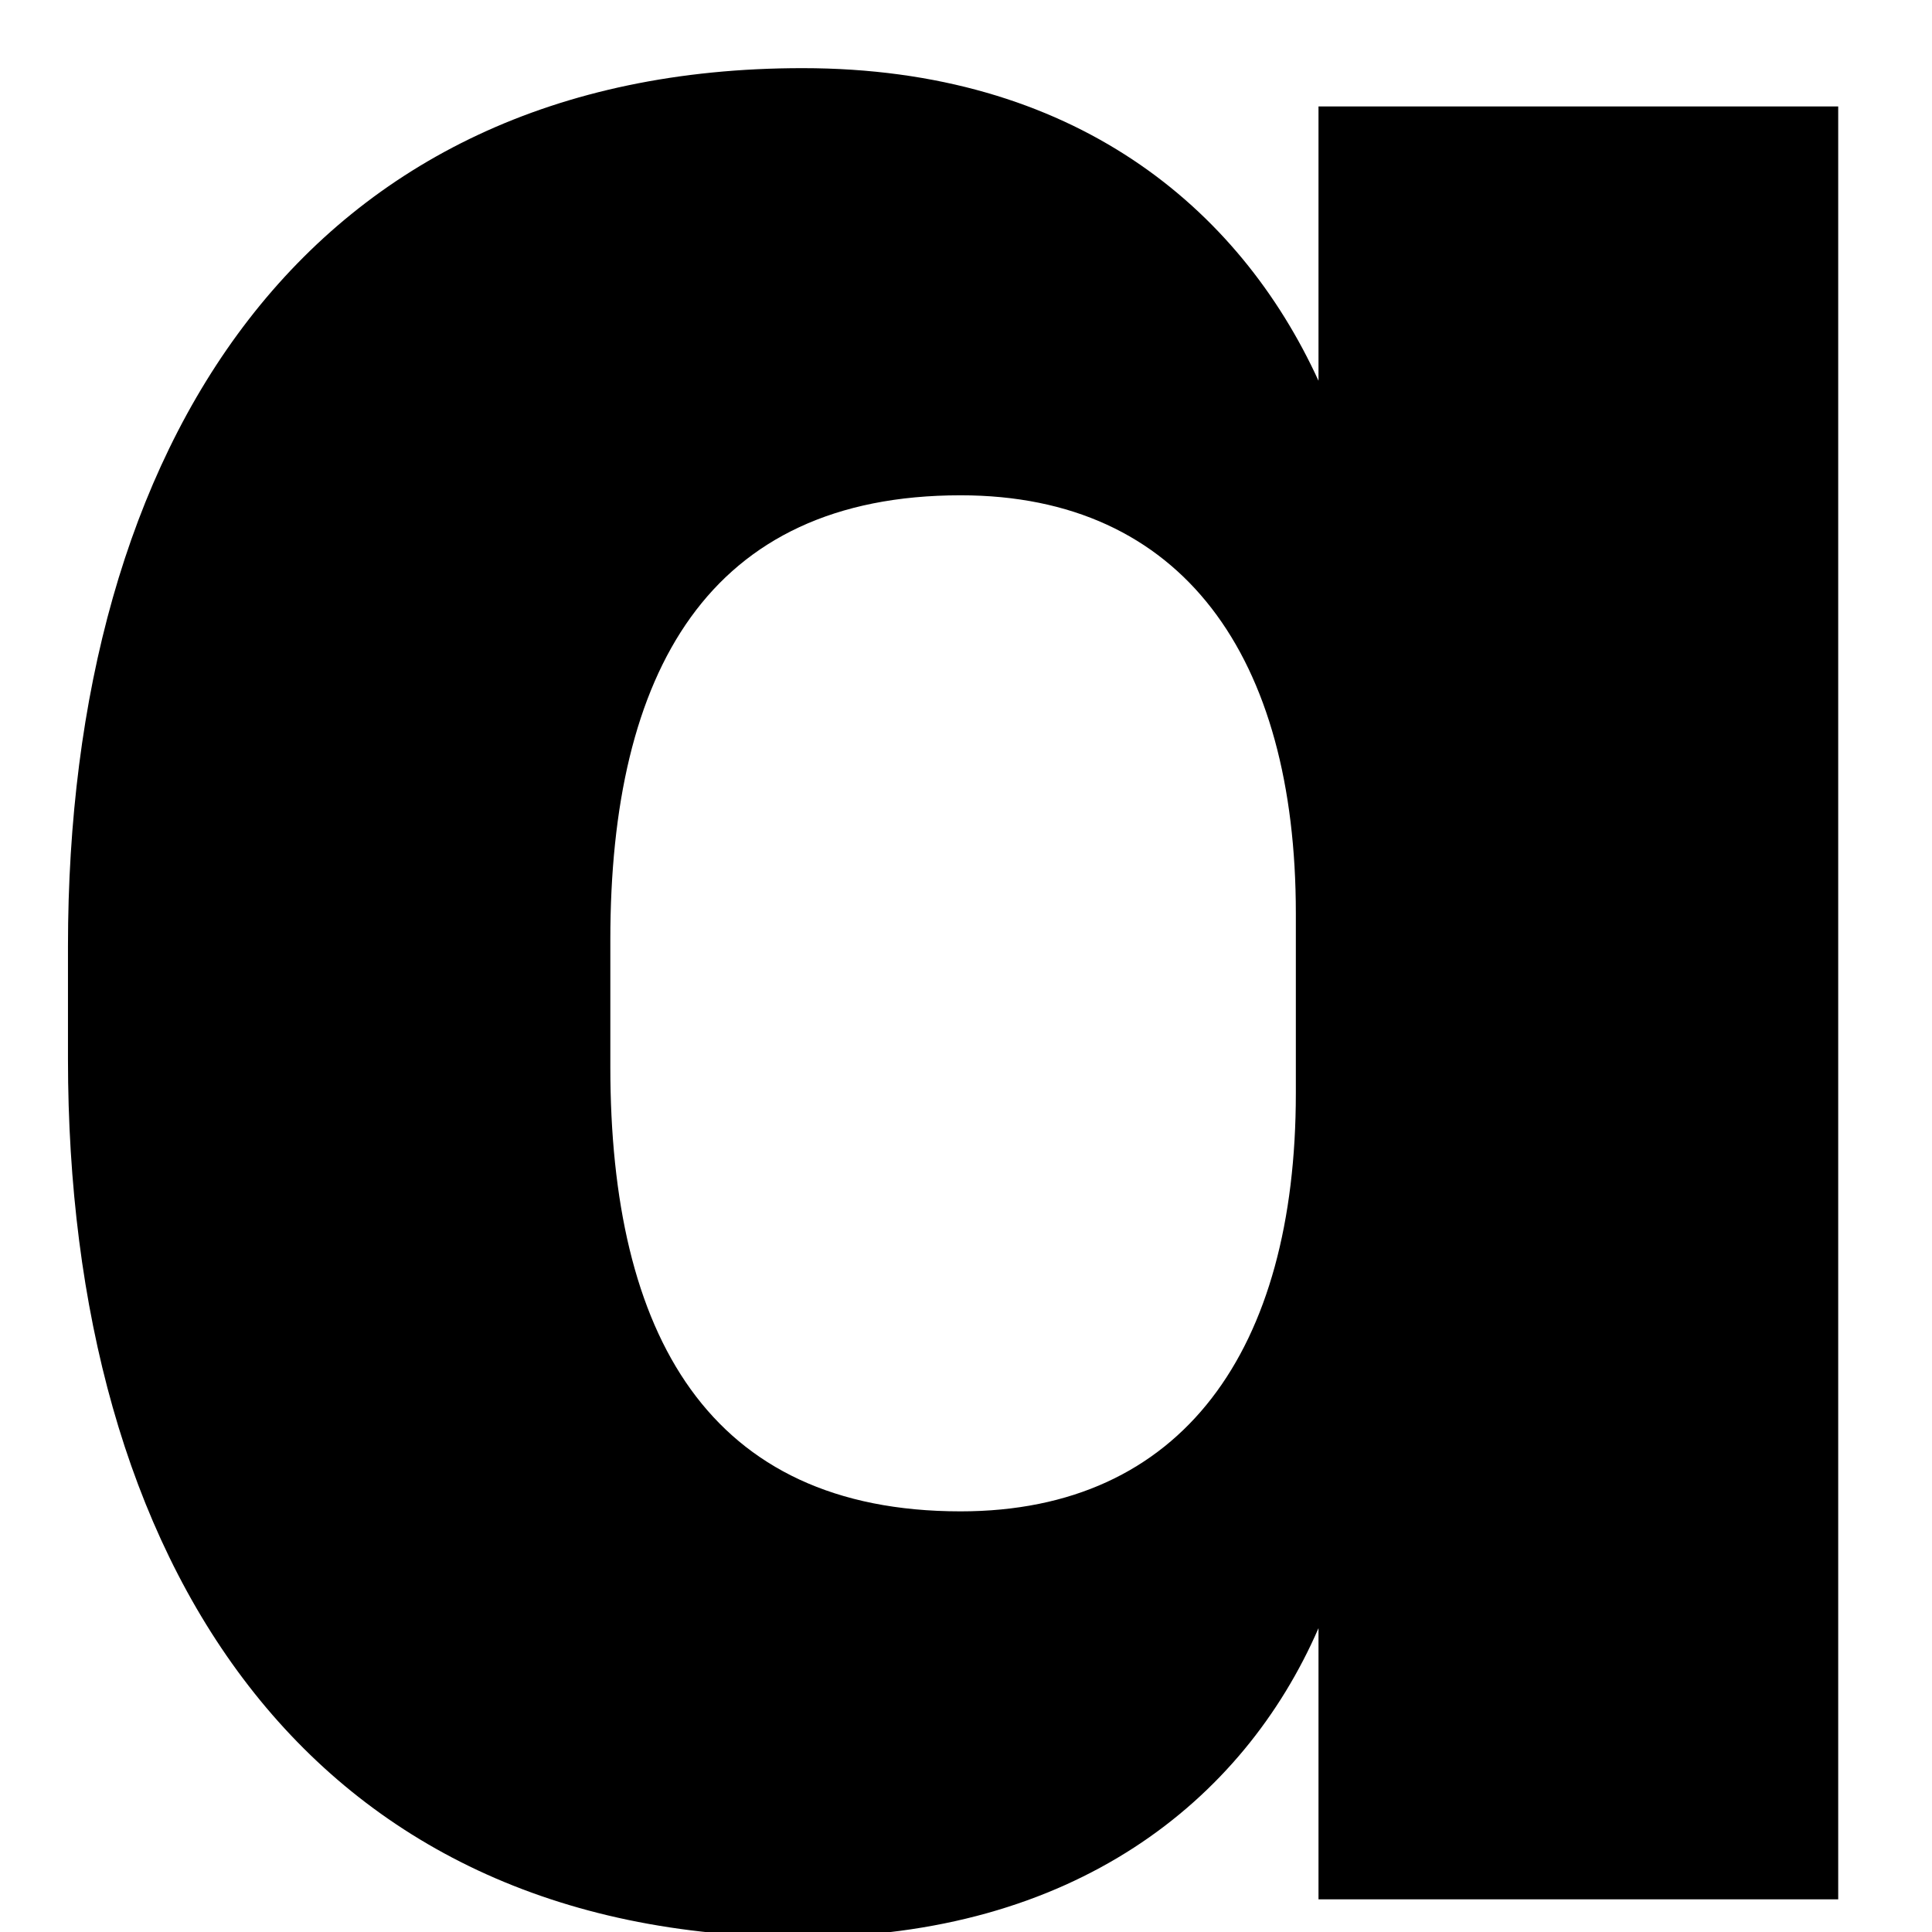
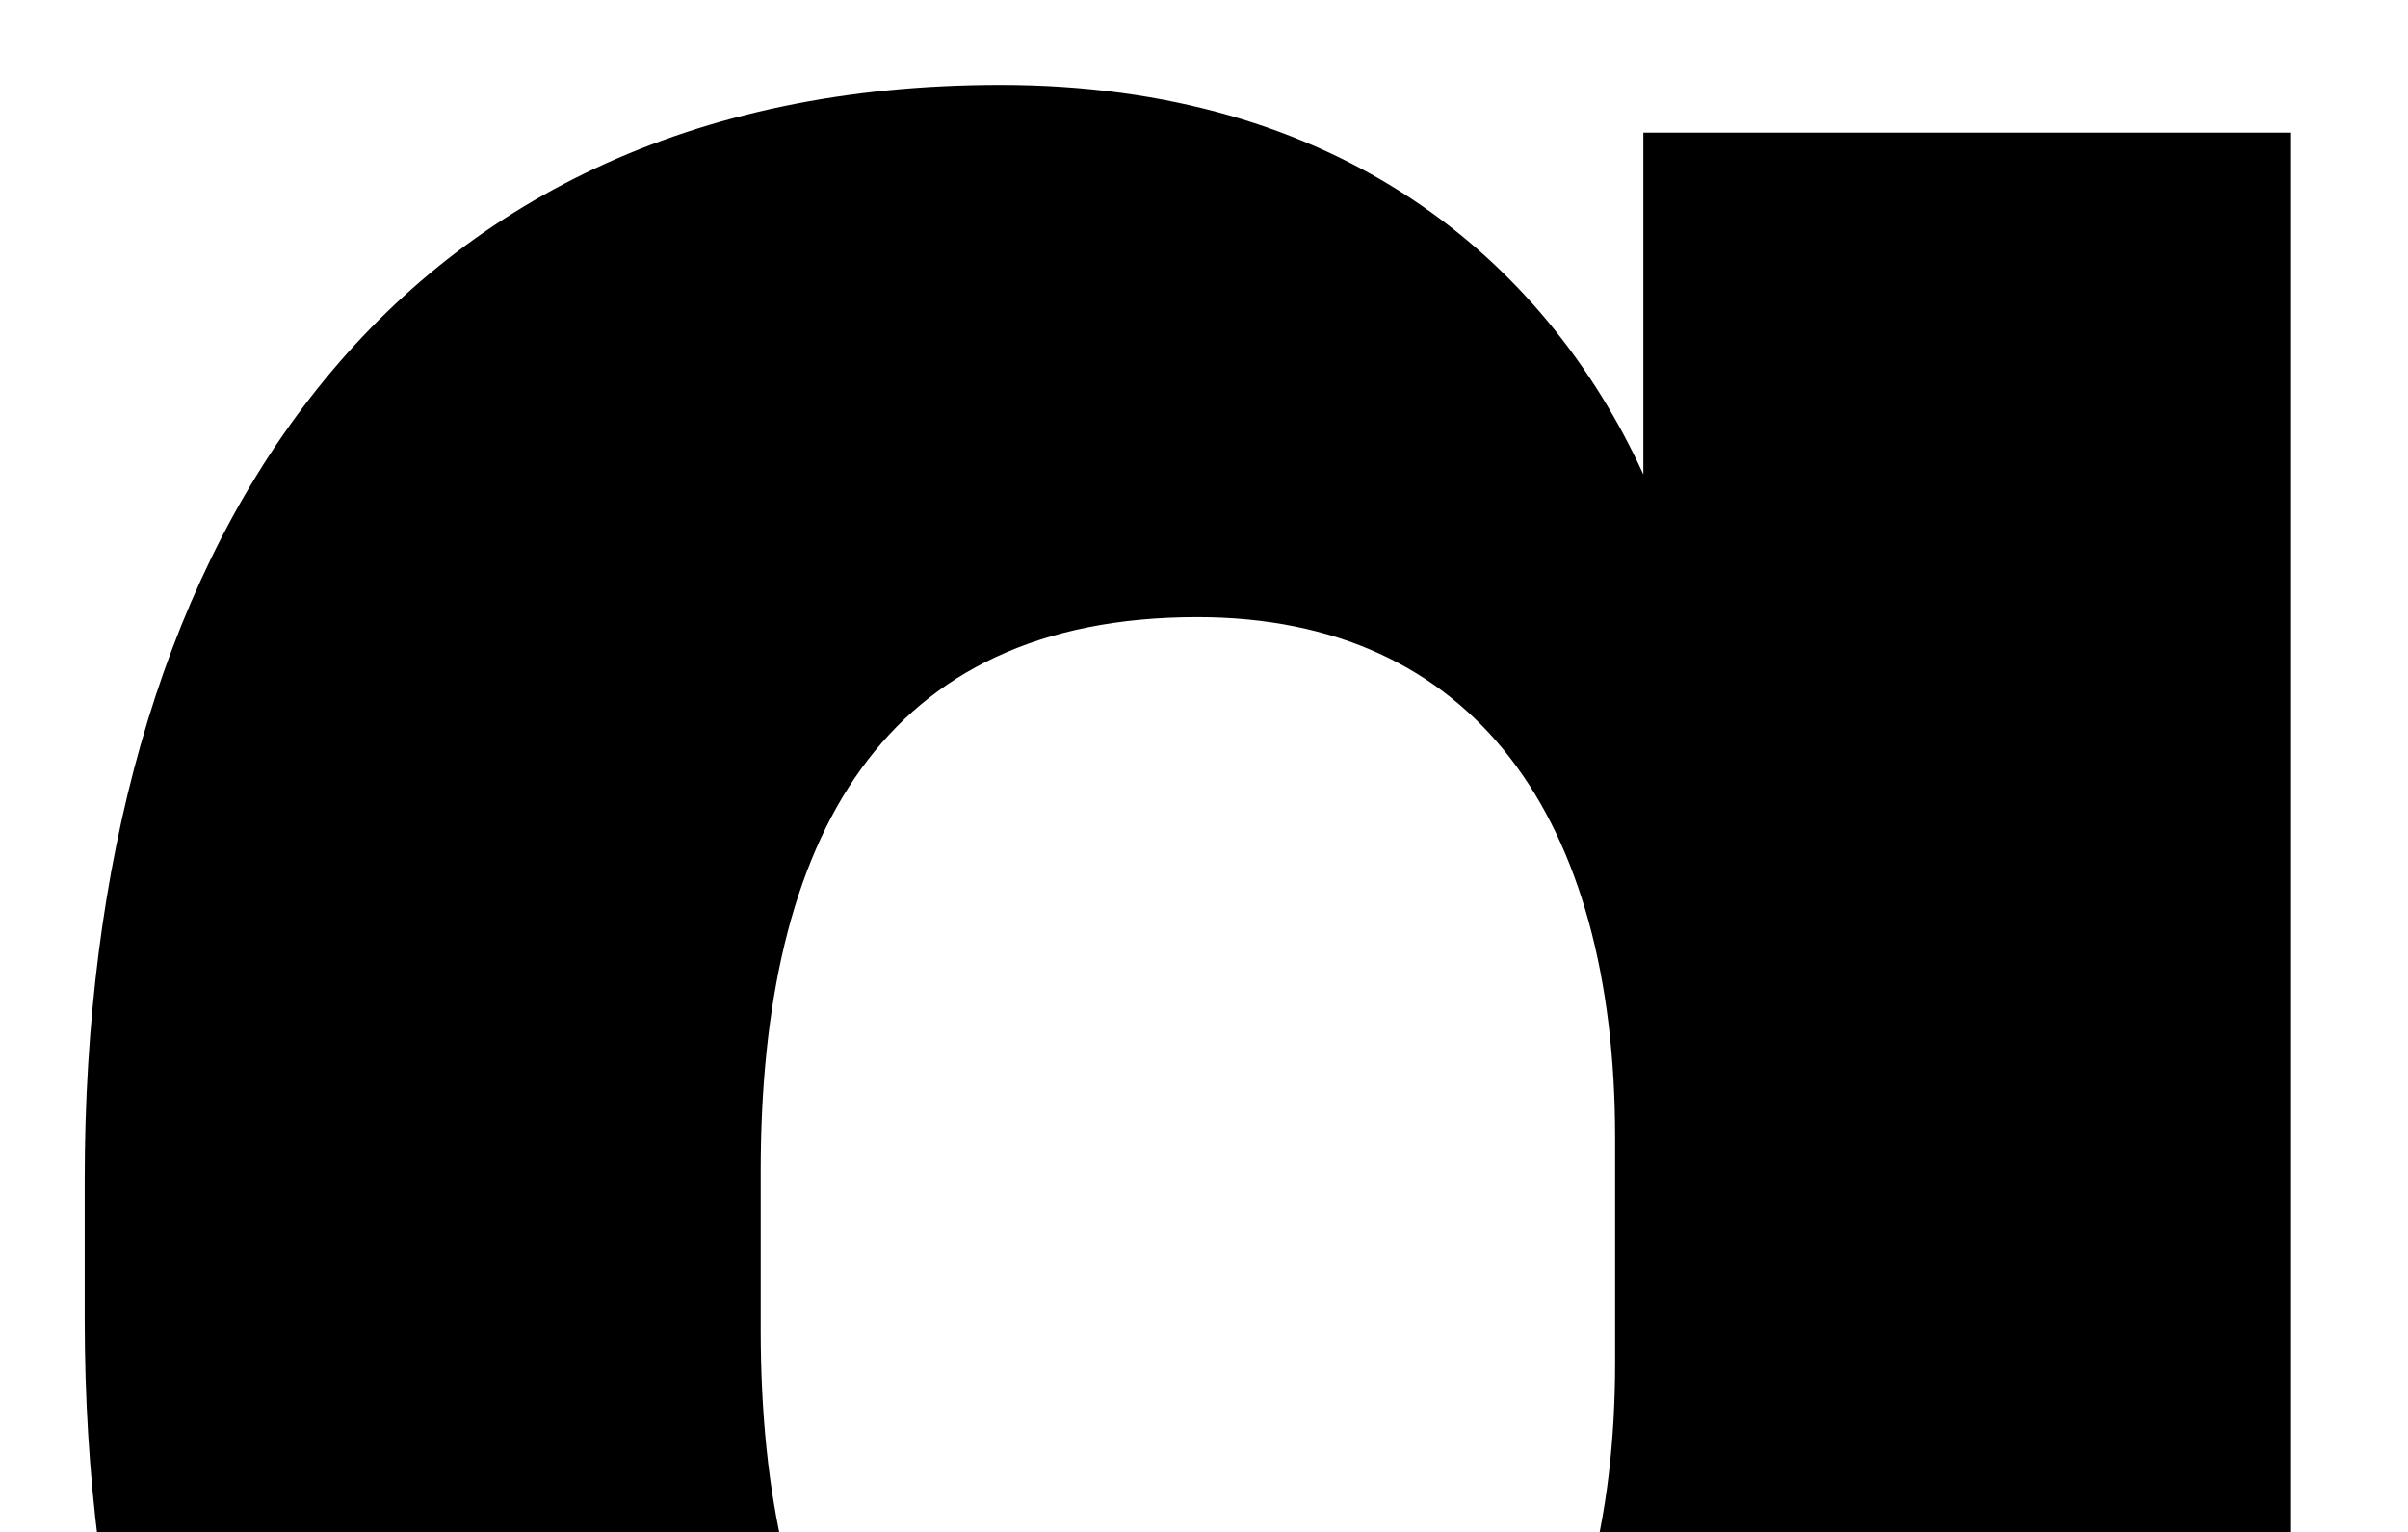
- <svg xmlns="http://www.w3.org/2000/svg" id="Layer_1" data-name="Layer 1" viewBox="178 150 110 110" style="display: inline">
+ <svg xmlns="http://www.w3.org/2000/svg" id="Layer_1" data-name="Layer 1" viewBox="178 150 110 70" style="display: inline">
  <path class="cls-1" d="M181.87,203.88c0-28.52,13.51-50,41.82-50,15.44,0,24.87,7.94,29.38,17.8V156.06h29.59V258.14H253.07V242.7c-4.29,9.87-13.94,17.59-29.38,17.59-28.31,0-41.82-21.45-41.82-50Zm30.88,6.87c0,15.22,5.57,25.3,19.94,25.3,12.66,0,19.09-9.22,19.09-23.8V202c0-14.58-6.43-23.8-19.09-23.8-14.37,0-19.94,10.08-19.94,25.3Z" />
</svg>
